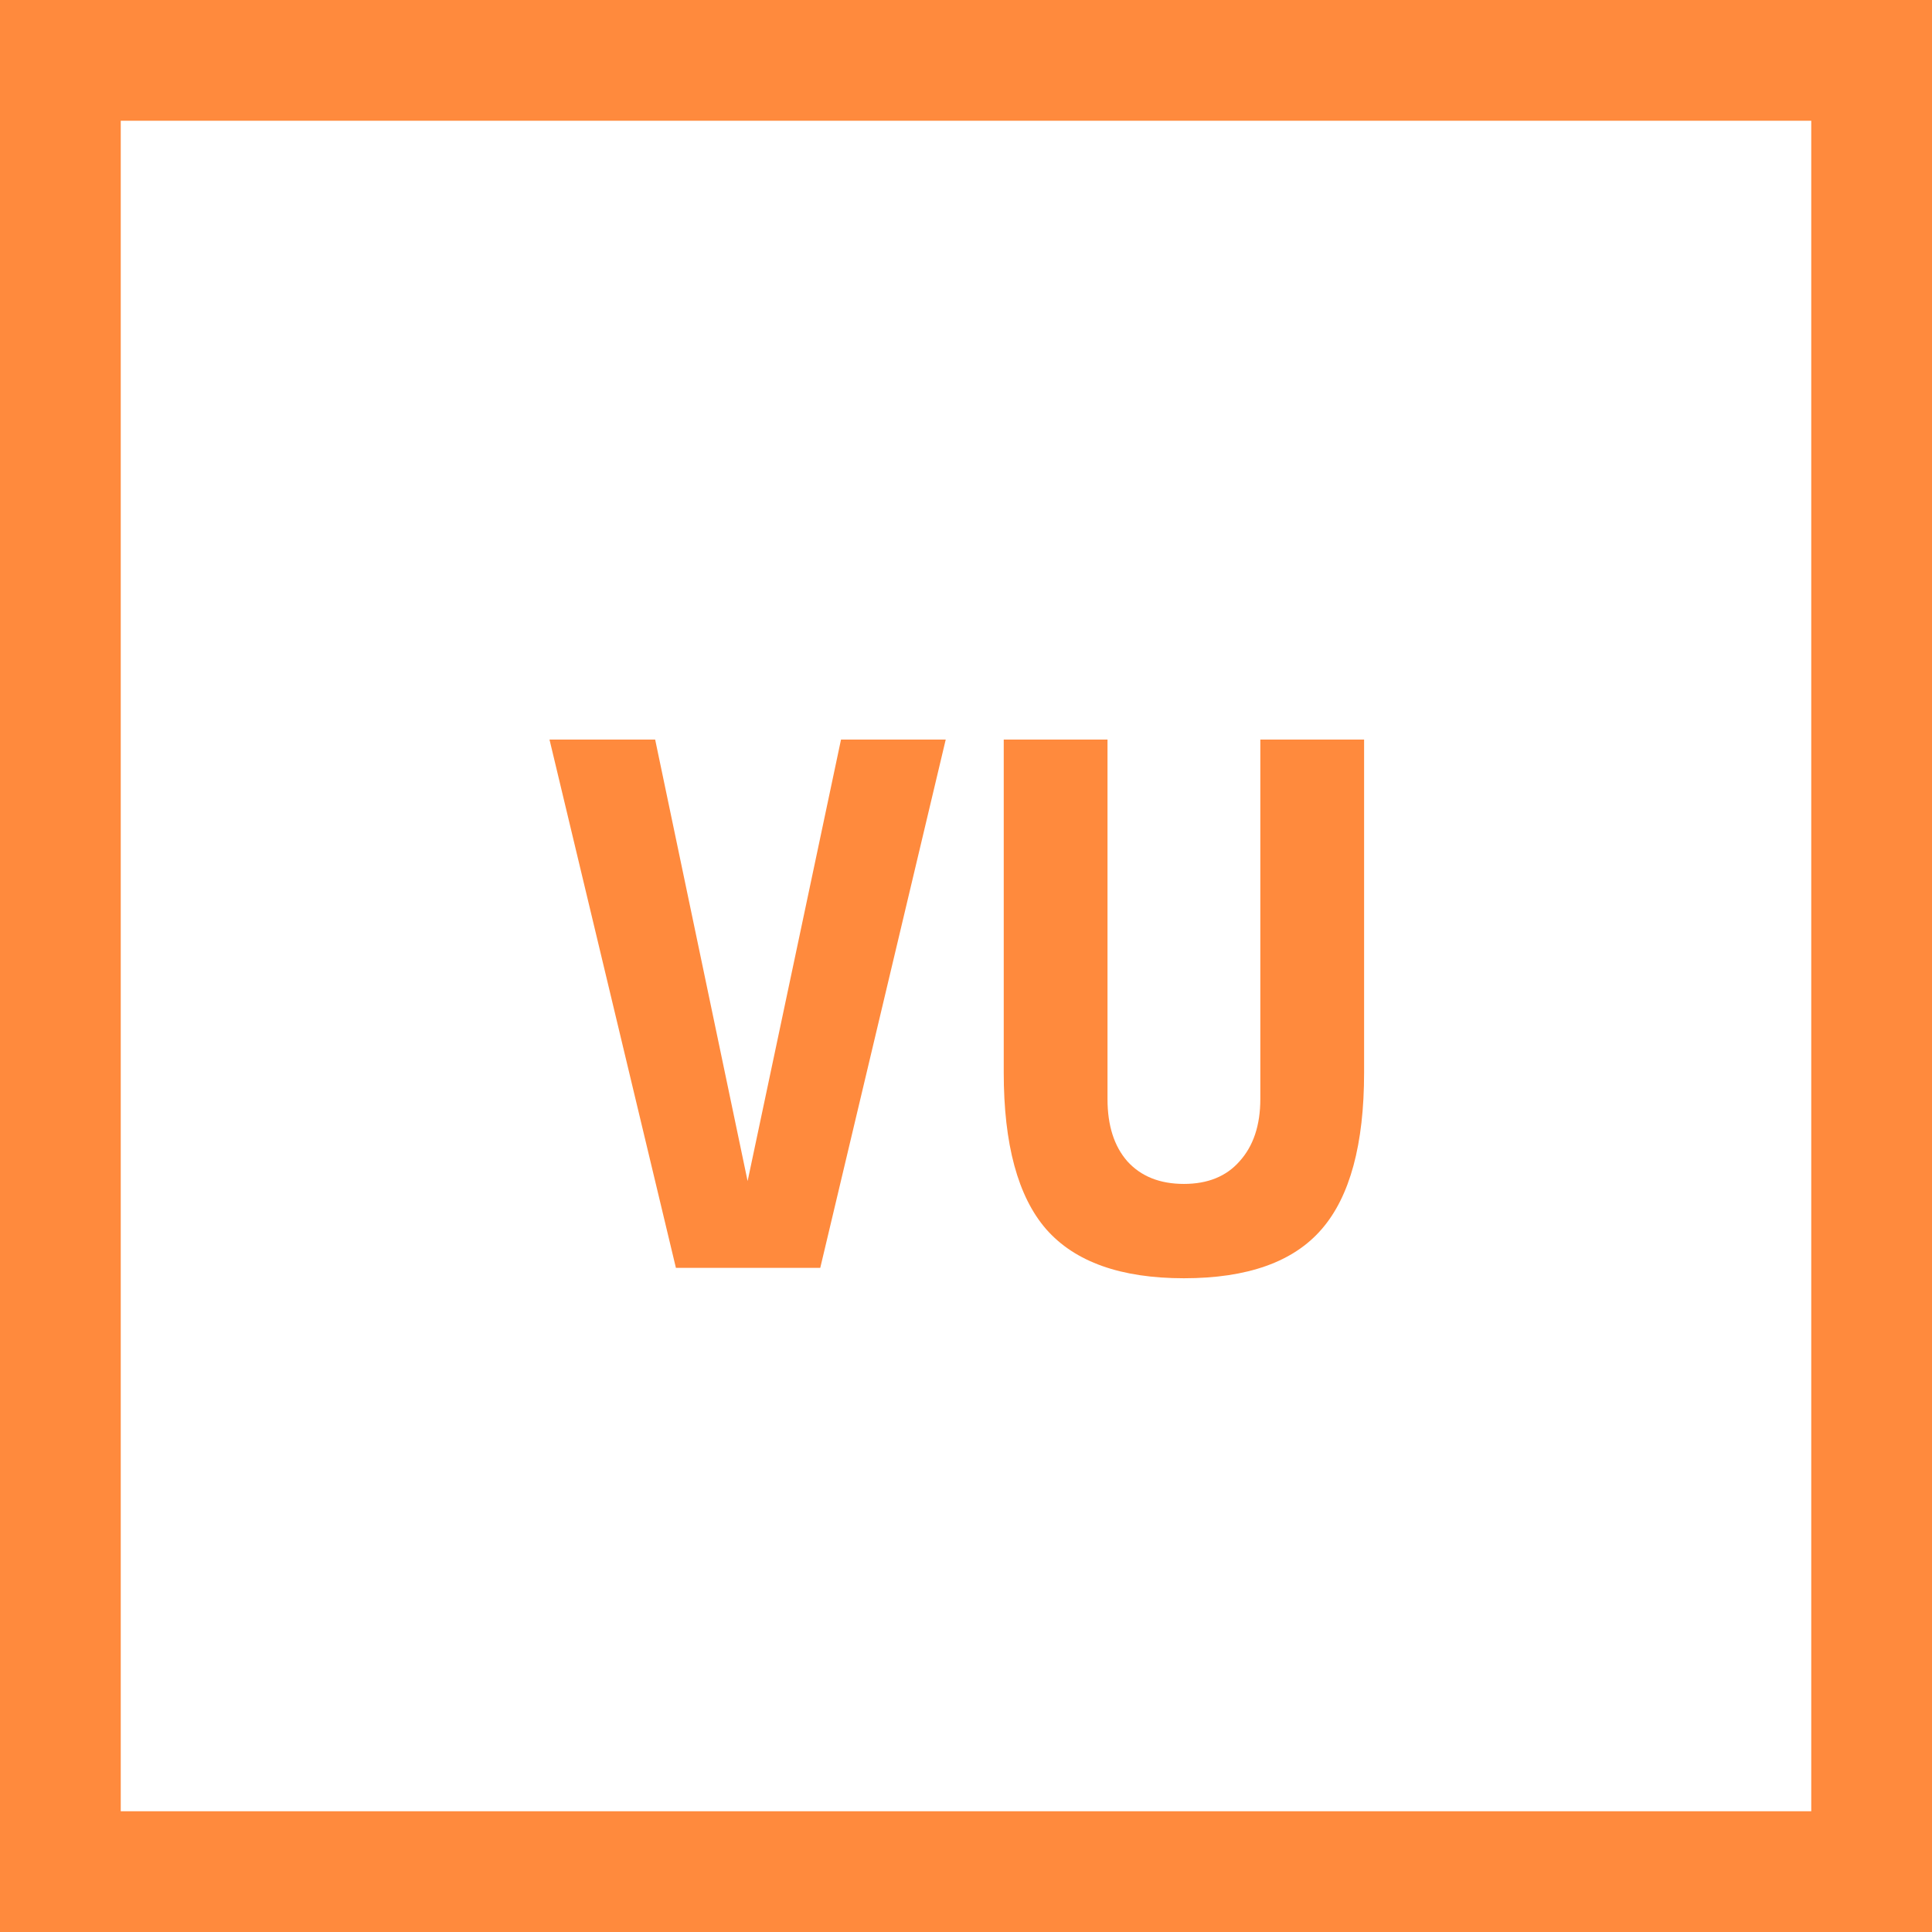
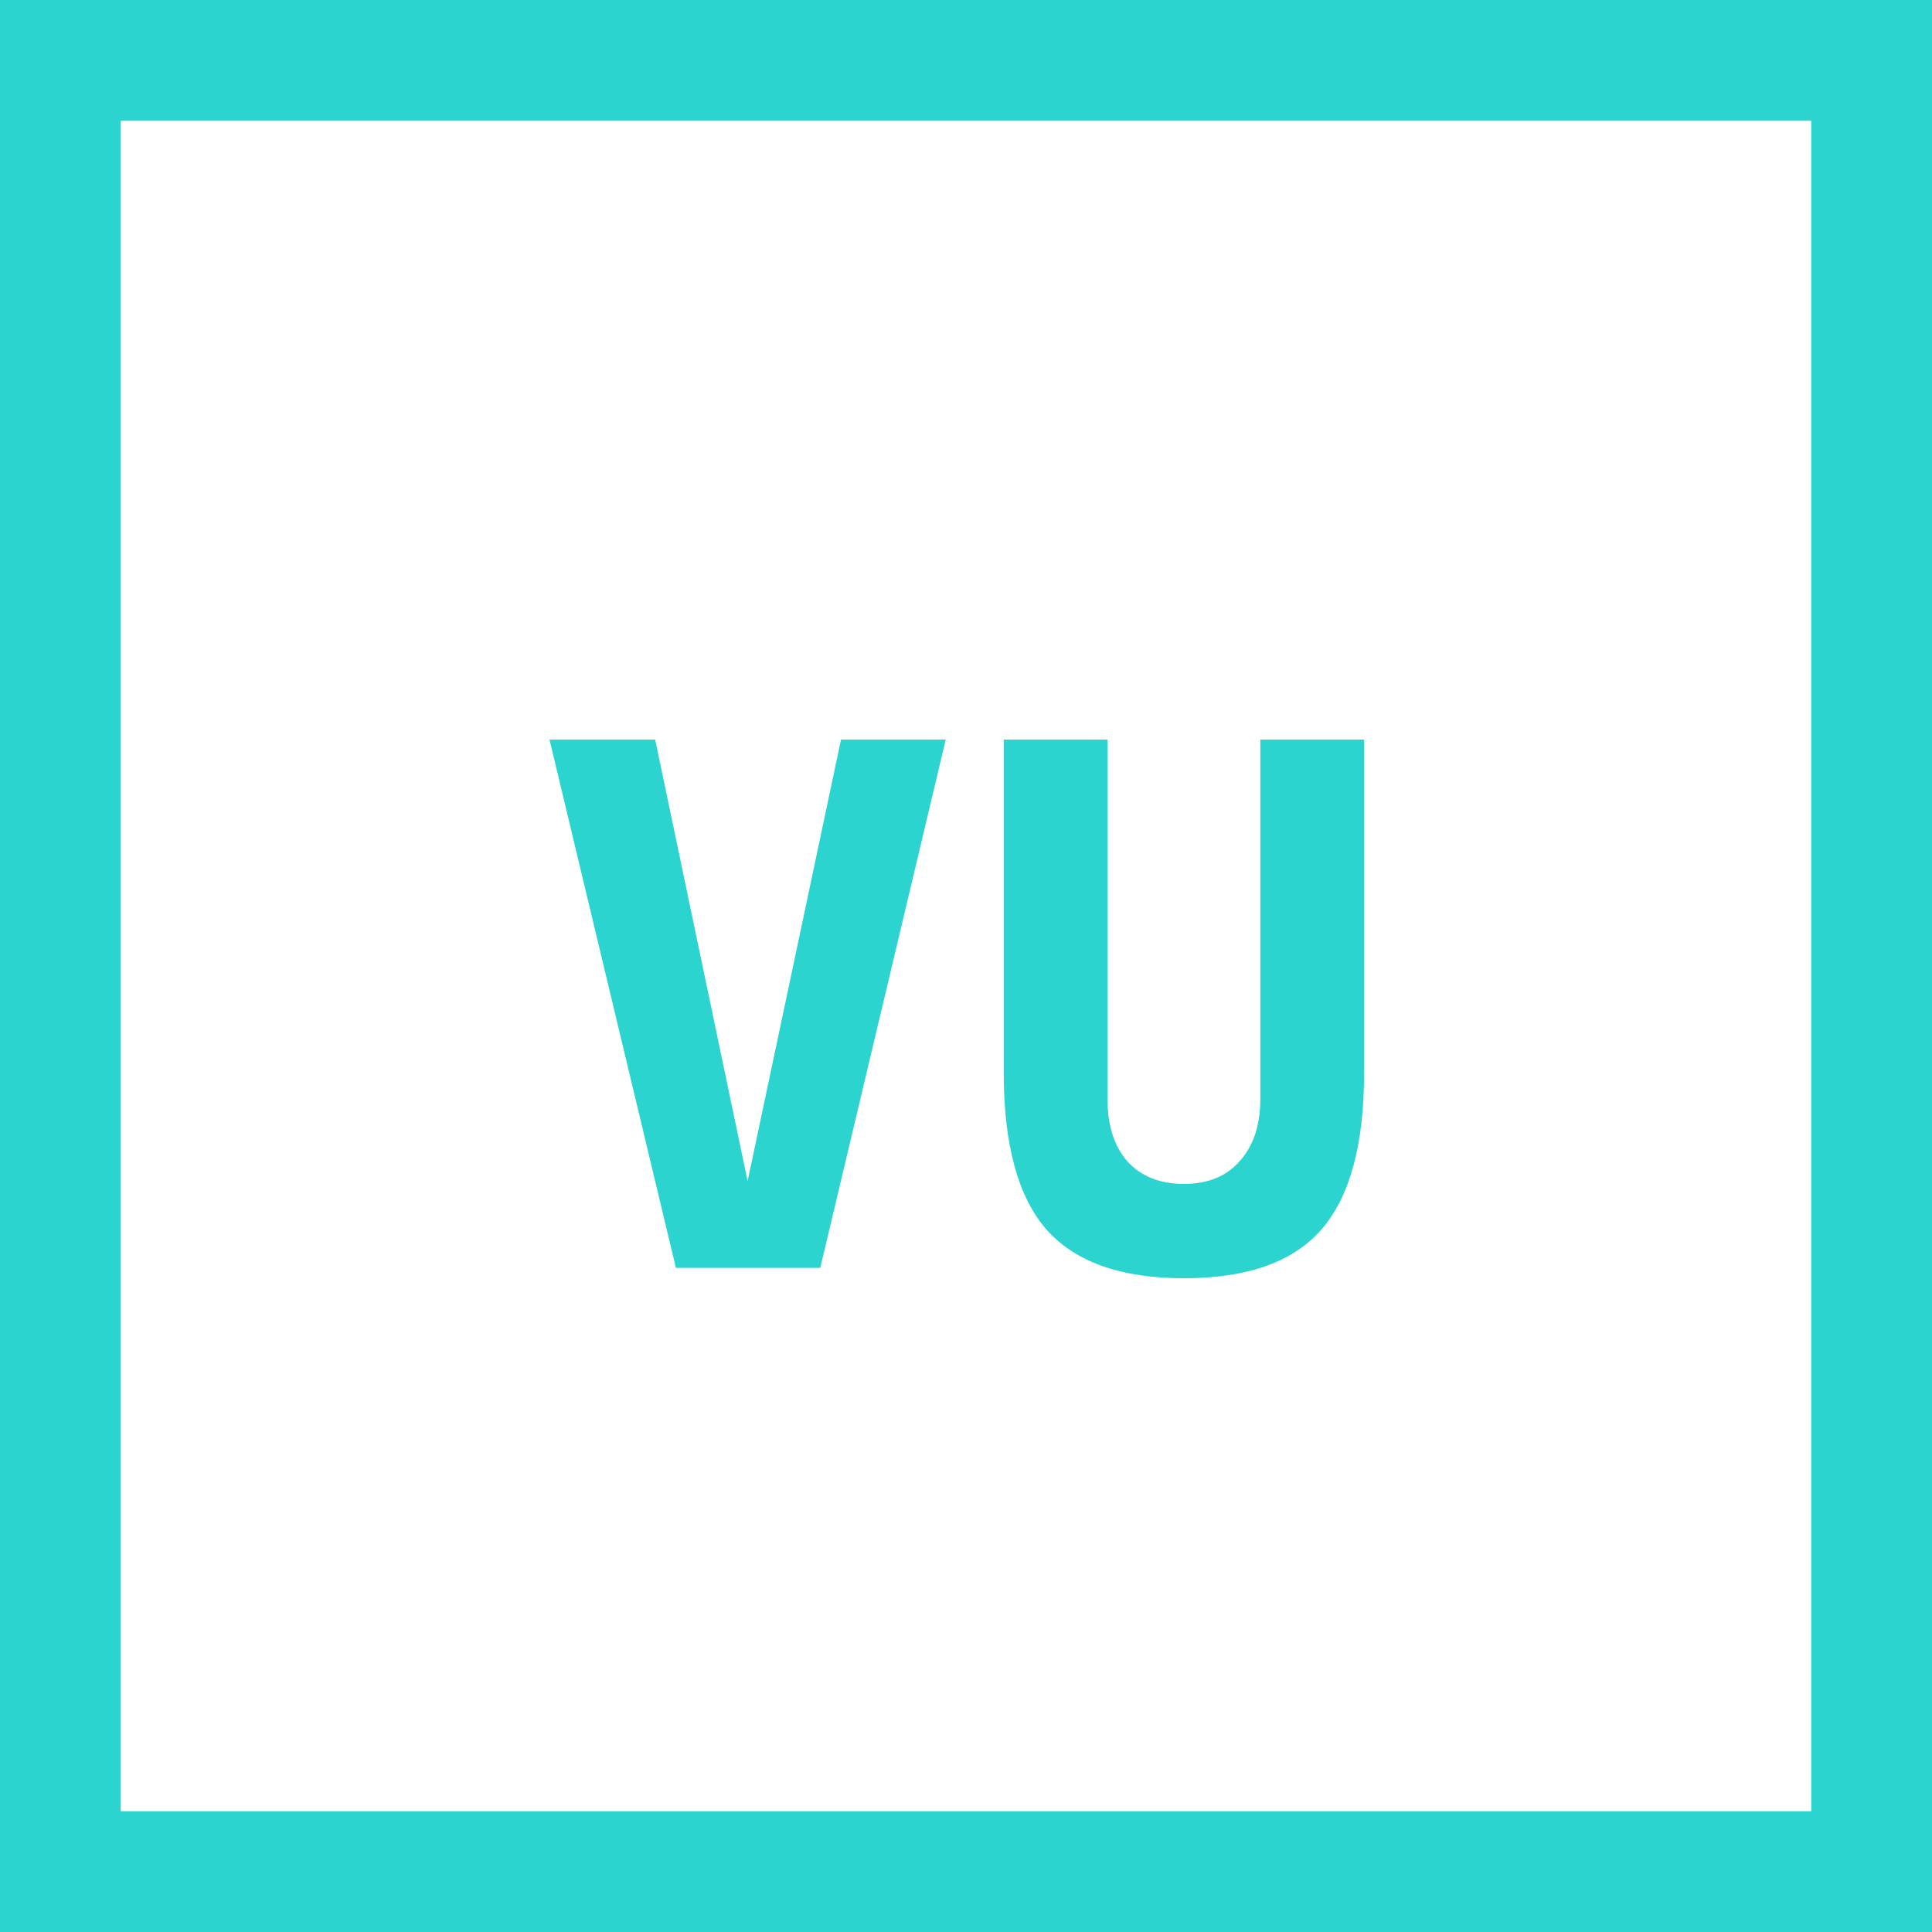
<svg xmlns="http://www.w3.org/2000/svg" viewBox="0 0 32 32" role="img" aria-label="Placeholder de logo">
-   <rect x="1" y="1" width="30" height="30" fill="none" stroke="#ff8a3d" stroke-width="2" />
-   <text x="16" y="21" text-anchor="middle" font-family="ui-monospace, monospace" font-size="12" font-weight="700" fill="#ff8a3d">VU</text>
+   <rect x="1" y="1" width="30" height="30" fill="none" stroke="#2BD4CE" stroke-width="2" />
+   <text x="16" y="21" text-anchor="middle" font-family="ui-monospace, monospace" font-size="12" font-weight="700" fill="#2BD4CE">VU</text>
</svg>
